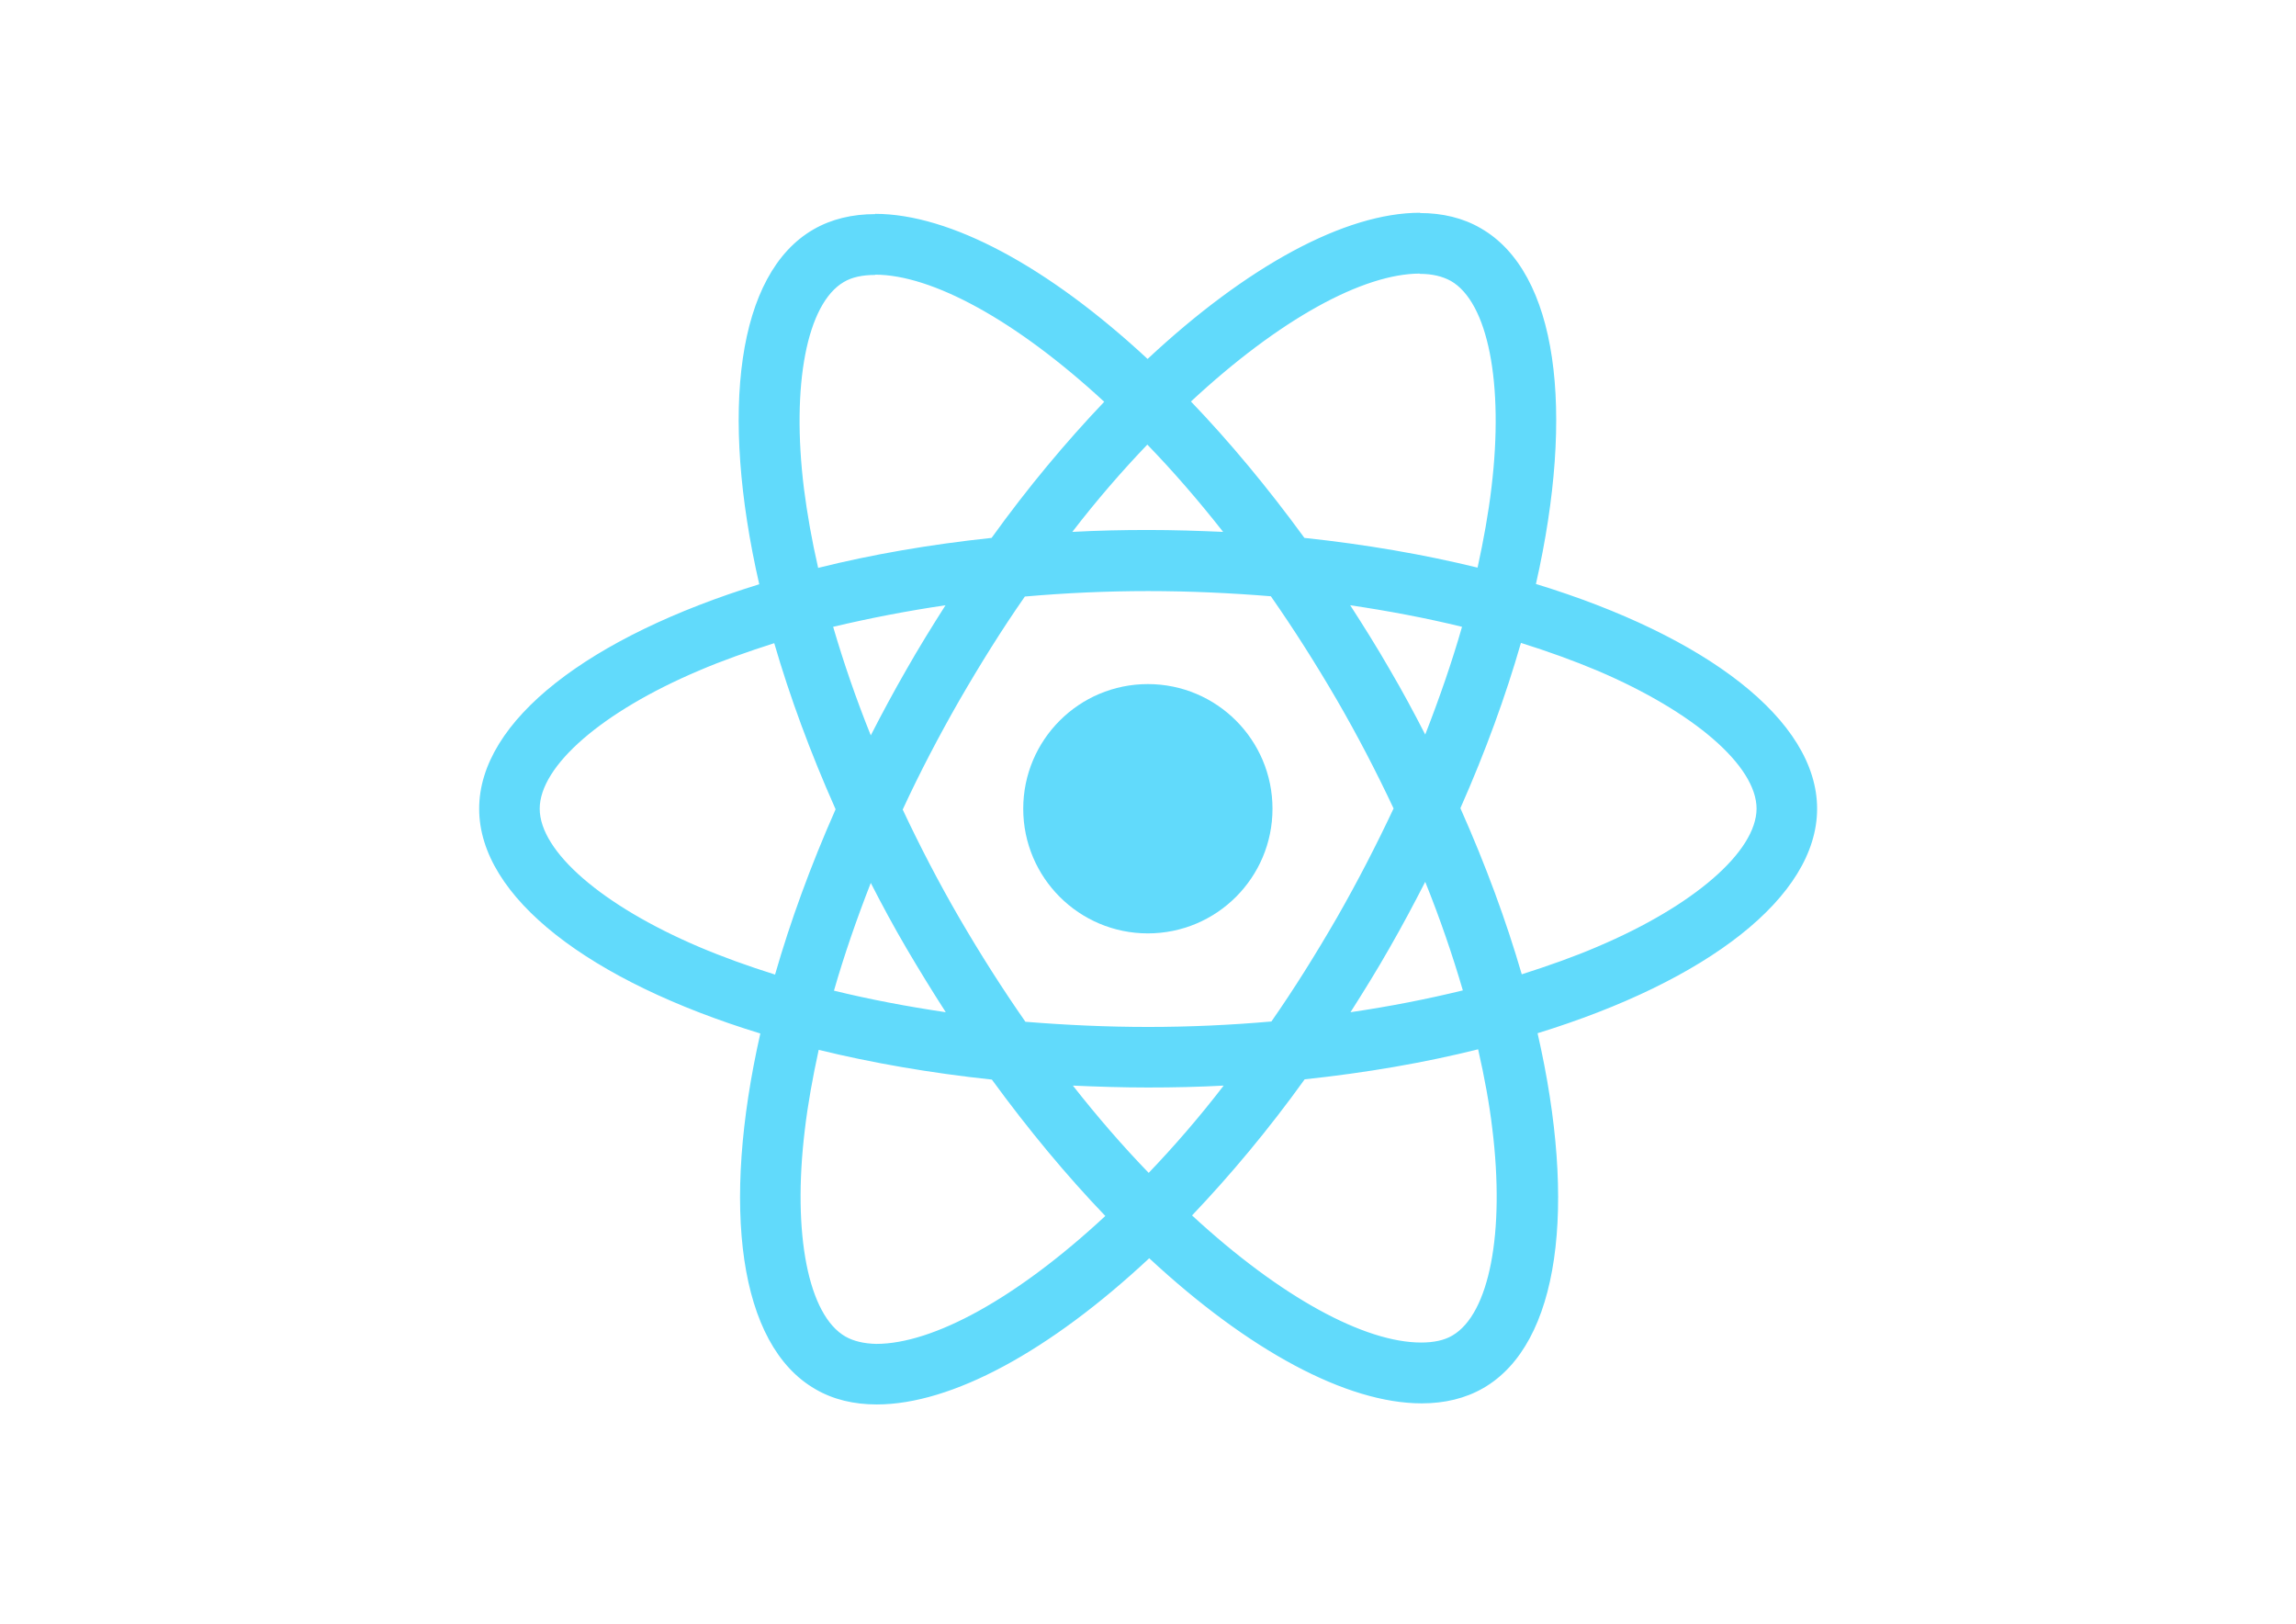
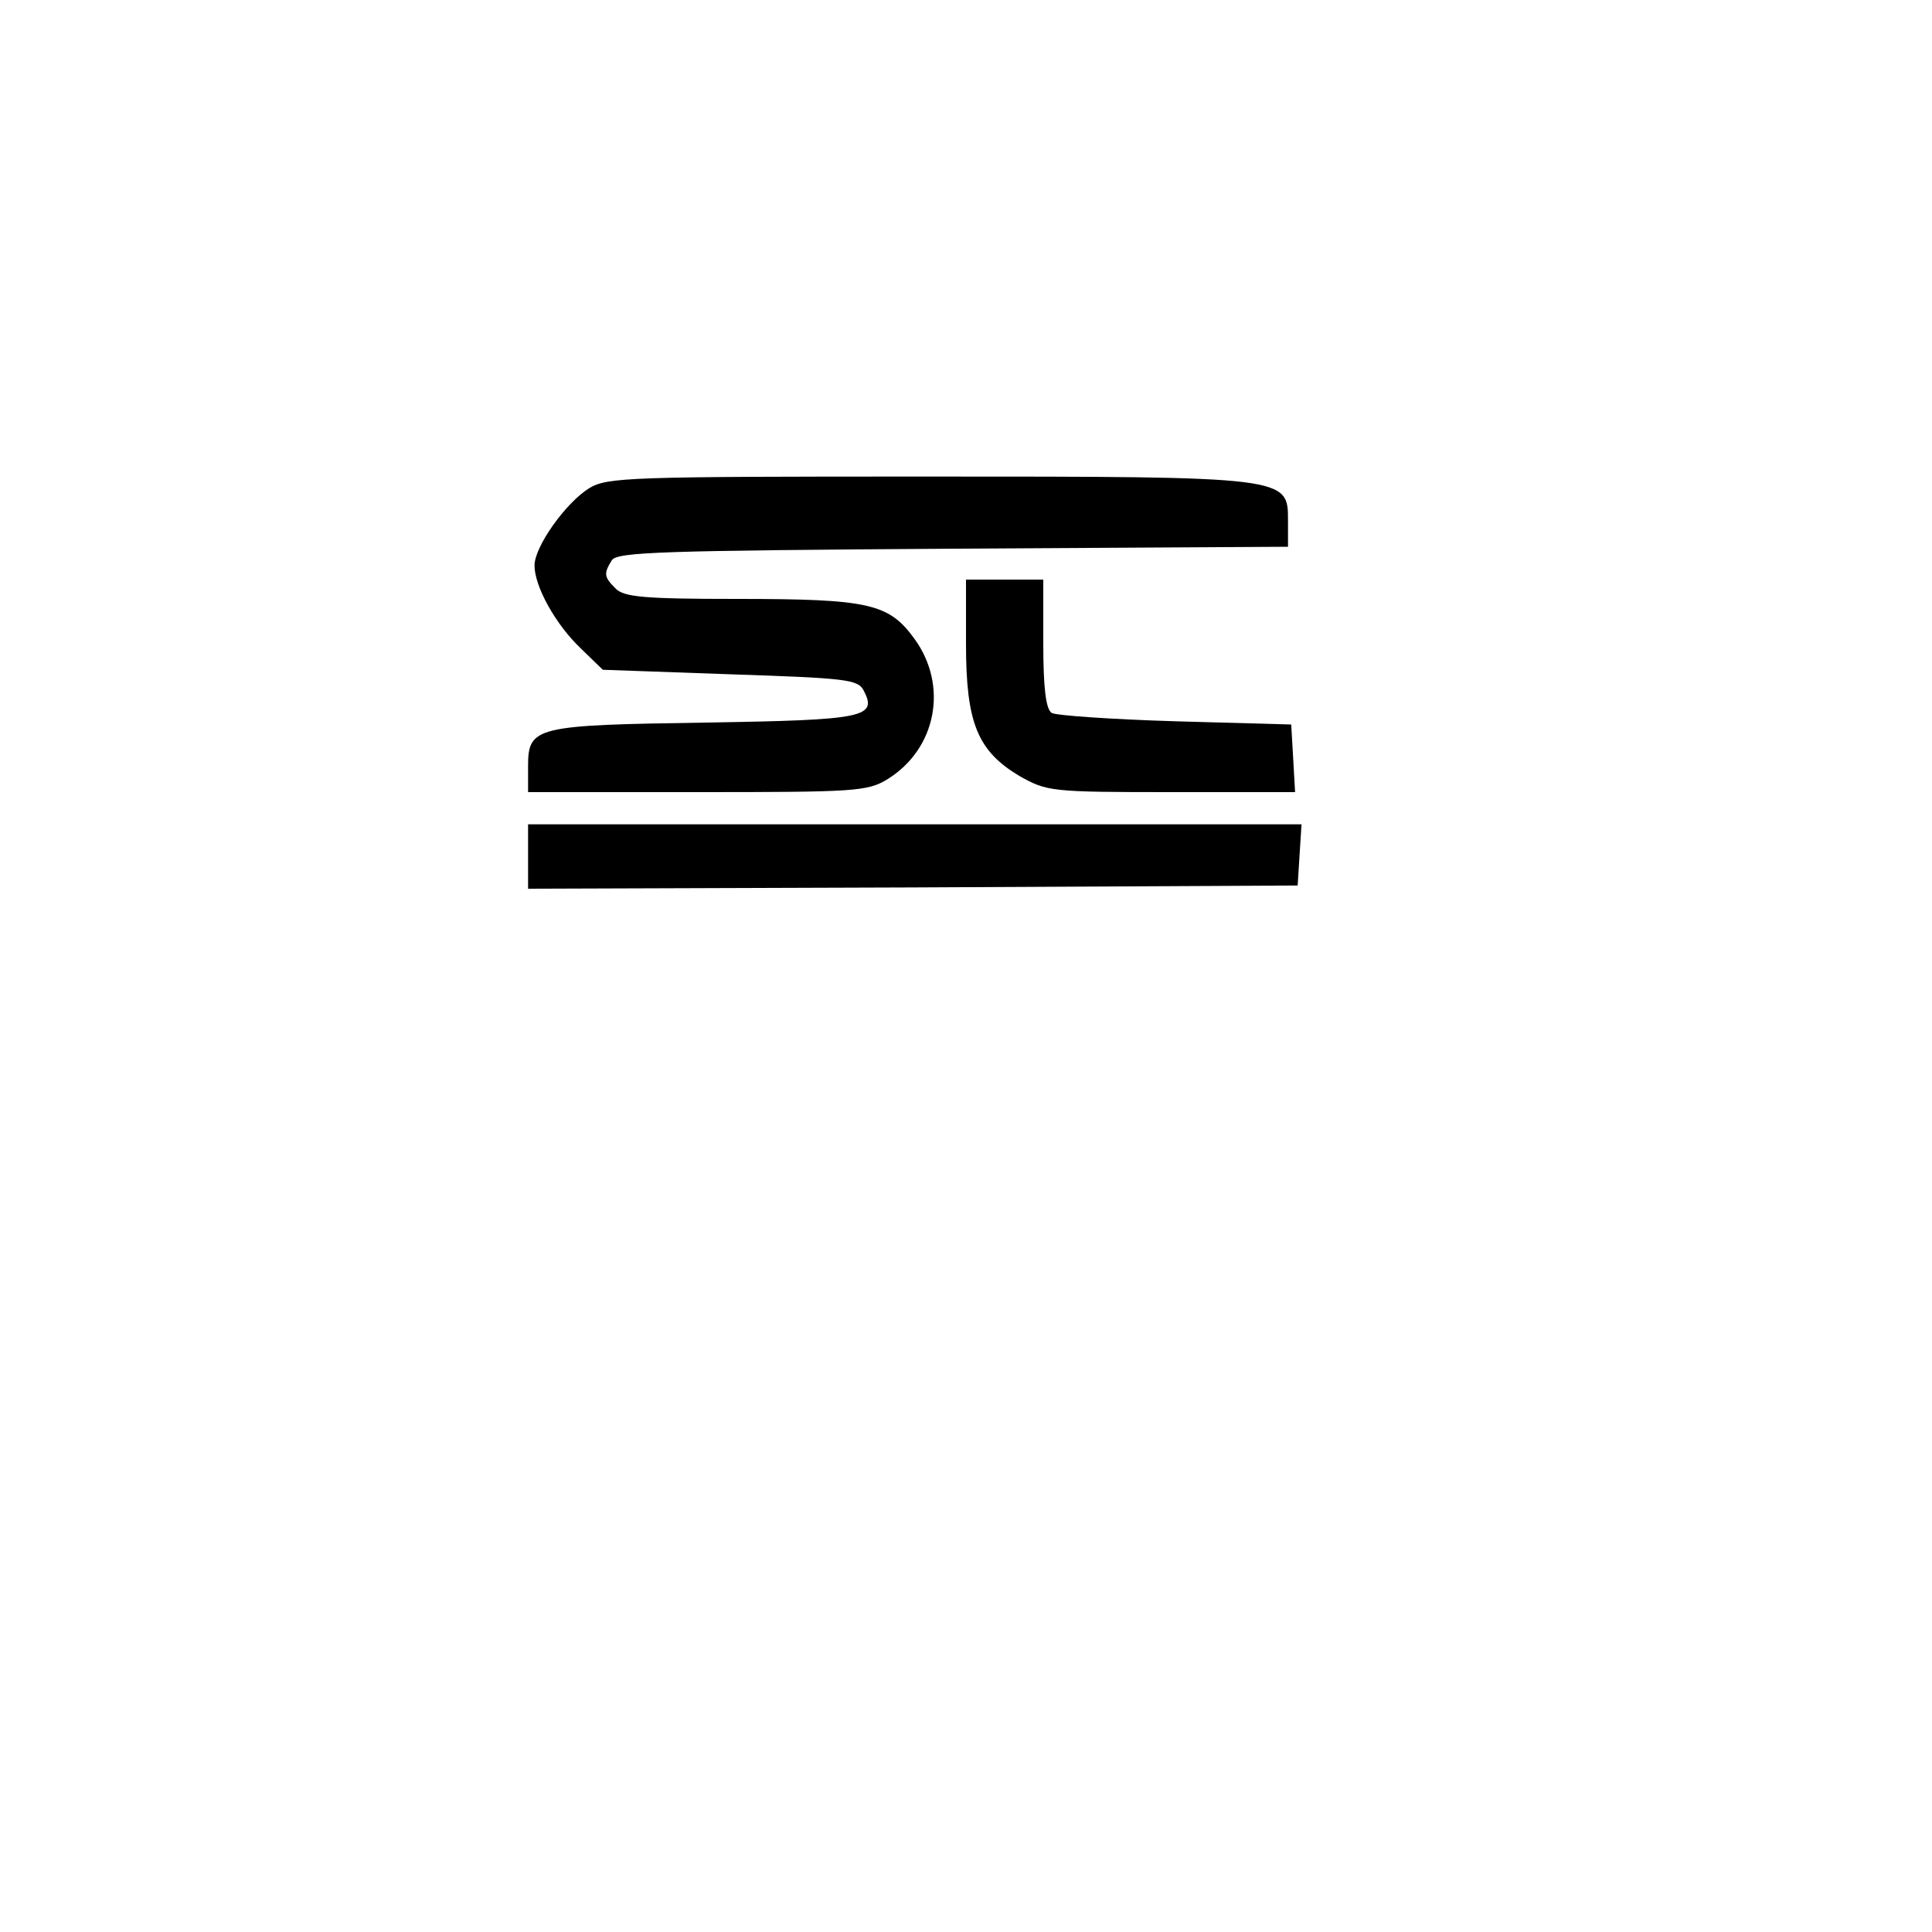
- <svg xmlns="http://www.w3.org/2000/svg" viewBox="0 0 841.9 595.3">
-   <g fill="#61DAFB">
-     <path d="M666.3 296.5c0-32.5-40.7-63.3-103.1-82.4 14.4-63.6 8-114.2-20.2-130.4-6.5-3.8-14.1-5.6-22.4-5.6v22.3c4.6 0 8.3.9 11.4 2.6 13.6 7.8 19.5 37.5 14.9 75.7-1.1 9.4-2.9 19.3-5.1 29.4-19.6-4.8-41-8.5-63.5-10.9-13.5-18.5-27.5-35.3-41.6-50 32.6-30.3 63.2-46.9 84-46.9V78c-27.5 0-63.5 19.6-99.9 53.6-36.4-33.8-72.4-53.2-99.9-53.2v22.3c20.7 0 51.4 16.5 84 46.6-14 14.7-28 31.4-41.3 49.9-22.6 2.4-44 6.1-63.6 11-2.3-10-4-19.7-5.2-29-4.7-38.2 1.1-67.9 14.6-75.8 3-1.8 6.9-2.6 11.5-2.6V78.5c-8.4 0-16 1.8-22.6 5.6-28.1 16.2-34.4 66.7-19.9 130.1-62.2 19.2-102.7 49.9-102.7 82.3 0 32.5 40.7 63.3 103.1 82.4-14.4 63.6-8 114.2 20.2 130.4 6.5 3.8 14.1 5.6 22.5 5.6 27.5 0 63.5-19.6 99.9-53.6 36.4 33.8 72.4 53.2 99.9 53.2 8.4 0 16-1.8 22.6-5.6 28.1-16.2 34.4-66.7 19.9-130.1 62-19.1 102.5-49.9 102.5-82.3zm-130.2-66.7c-3.7 12.9-8.3 26.2-13.5 39.5-4.1-8-8.4-16-13.1-24-4.6-8-9.5-15.8-14.4-23.4 14.2 2.1 27.9 4.7 41 7.9zm-45.8 106.5c-7.8 13.5-15.8 26.3-24.1 38.2-14.9 1.3-30 2-45.2 2-15.1 0-30.2-.7-45-1.9-8.3-11.9-16.4-24.6-24.2-38-7.6-13.1-14.5-26.4-20.8-39.8 6.2-13.4 13.2-26.8 20.7-39.9 7.8-13.5 15.8-26.3 24.1-38.2 14.9-1.3 30-2 45.2-2 15.1 0 30.2.7 45 1.9 8.3 11.9 16.4 24.6 24.2 38 7.6 13.1 14.5 26.4 20.8 39.8-6.3 13.4-13.2 26.8-20.7 39.9zm32.3-13c5.4 13.4 10 26.8 13.8 39.8-13.1 3.2-26.9 5.9-41.2 8 4.9-7.7 9.8-15.6 14.4-23.7 4.6-8 8.9-16.1 13-24.1zM421.2 430c-9.3-9.6-18.6-20.3-27.8-32 9 .4 18.2.7 27.5.7 9.4 0 18.7-.2 27.8-.7-9 11.7-18.3 22.4-27.5 32zm-74.4-58.9c-14.2-2.1-27.9-4.7-41-7.9 3.7-12.9 8.3-26.2 13.5-39.5 4.1 8 8.4 16 13.1 24 4.7 8 9.5 15.8 14.4 23.4zM420.7 163c9.3 9.6 18.6 20.3 27.8 32-9-.4-18.2-.7-27.5-.7-9.4 0-18.7.2-27.8.7 9-11.7 18.3-22.4 27.5-32zm-74 58.9c-4.9 7.7-9.8 15.6-14.4 23.7-4.6 8-8.9 16-13 24-5.4-13.4-10-26.8-13.8-39.8 13.1-3.1 26.9-5.8 41.2-7.9zm-90.5 125.2c-35.4-15.1-58.3-34.9-58.3-50.6 0-15.7 22.9-35.6 58.3-50.6 8.6-3.7 18-7 27.7-10.1 5.7 19.6 13.2 40 22.5 60.9-9.2 20.8-16.6 41.1-22.2 60.6-9.9-3.1-19.3-6.5-28-10.2zM310 490c-13.6-7.8-19.5-37.5-14.9-75.7 1.1-9.4 2.9-19.3 5.1-29.4 19.6 4.8 41 8.5 63.5 10.9 13.5 18.5 27.5 35.3 41.6 50-32.6 30.3-63.2 46.9-84 46.9-4.5-.1-8.3-1-11.3-2.7zm237.2-76.2c4.7 38.2-1.1 67.9-14.6 75.8-3 1.8-6.9 2.6-11.5 2.6-20.7 0-51.4-16.5-84-46.6 14-14.7 28-31.4 41.3-49.9 22.6-2.4 44-6.1 63.6-11 2.3 10.1 4.1 19.8 5.2 29.1zm38.5-66.7c-8.6 3.7-18 7-27.7 10.1-5.7-19.6-13.2-40-22.5-60.9 9.2-20.8 16.6-41.1 22.2-60.6 9.9 3.1 19.3 6.5 28.1 10.2 35.4 15.1 58.3 34.9 58.3 50.6-.1 15.7-23 35.6-58.4 50.6zM320.8 78.4z" />
-     <circle cx="420.9" cy="296.5" r="45.7" />
-     <path d="M520.5 78.1z" />
+ <svg xmlns="http://www.w3.org/2000/svg" version="1.0" width="300pt" height="300pt" viewBox="0 0 300 300" preserveAspectRatio="xMidYMid meet">
+   <g transform="translate(0,300) scale(0.1,-0.1)" fill="#000000" stroke="none">
+     <path d="M915 2242 c-37 -23 -85 -91 -85 -120 0 -33 33 -92 72 -129 l34 -33 197 -7 c181 -6 199 -8 208 -25 22 -42 2 -46 -244 -50 -266 -4 -277 -6 -277 -68 l0 -40 263 0 c244 0 264 1 295 20 76 47 95 145 42 218 -40 55 -70 62 -277 62 -143 0 -174 3 -187 16 -18 18 -19 23 -6 44 8 13 80 15 530 18 l520 3 0 40 c0 69 3 69 -562 69 -460 0 -495 -1 -523 -18z" />
+     <path d="M1500 2000 c0 -123 18 -166 83 -205 43 -24 48 -25 236 -25 l192 0 -3 53 -3 52 -180 5 c-99 3 -186 9 -192 13 -9 6 -13 39 -13 108 l0 99 -60 0 -60 0 0 -100z" />
+     <path d="M820 1670 l0 -50 598 2 597 3 3 48 3 47 -600 0 -601 0 0 -50z" />
  </g>
</svg>
